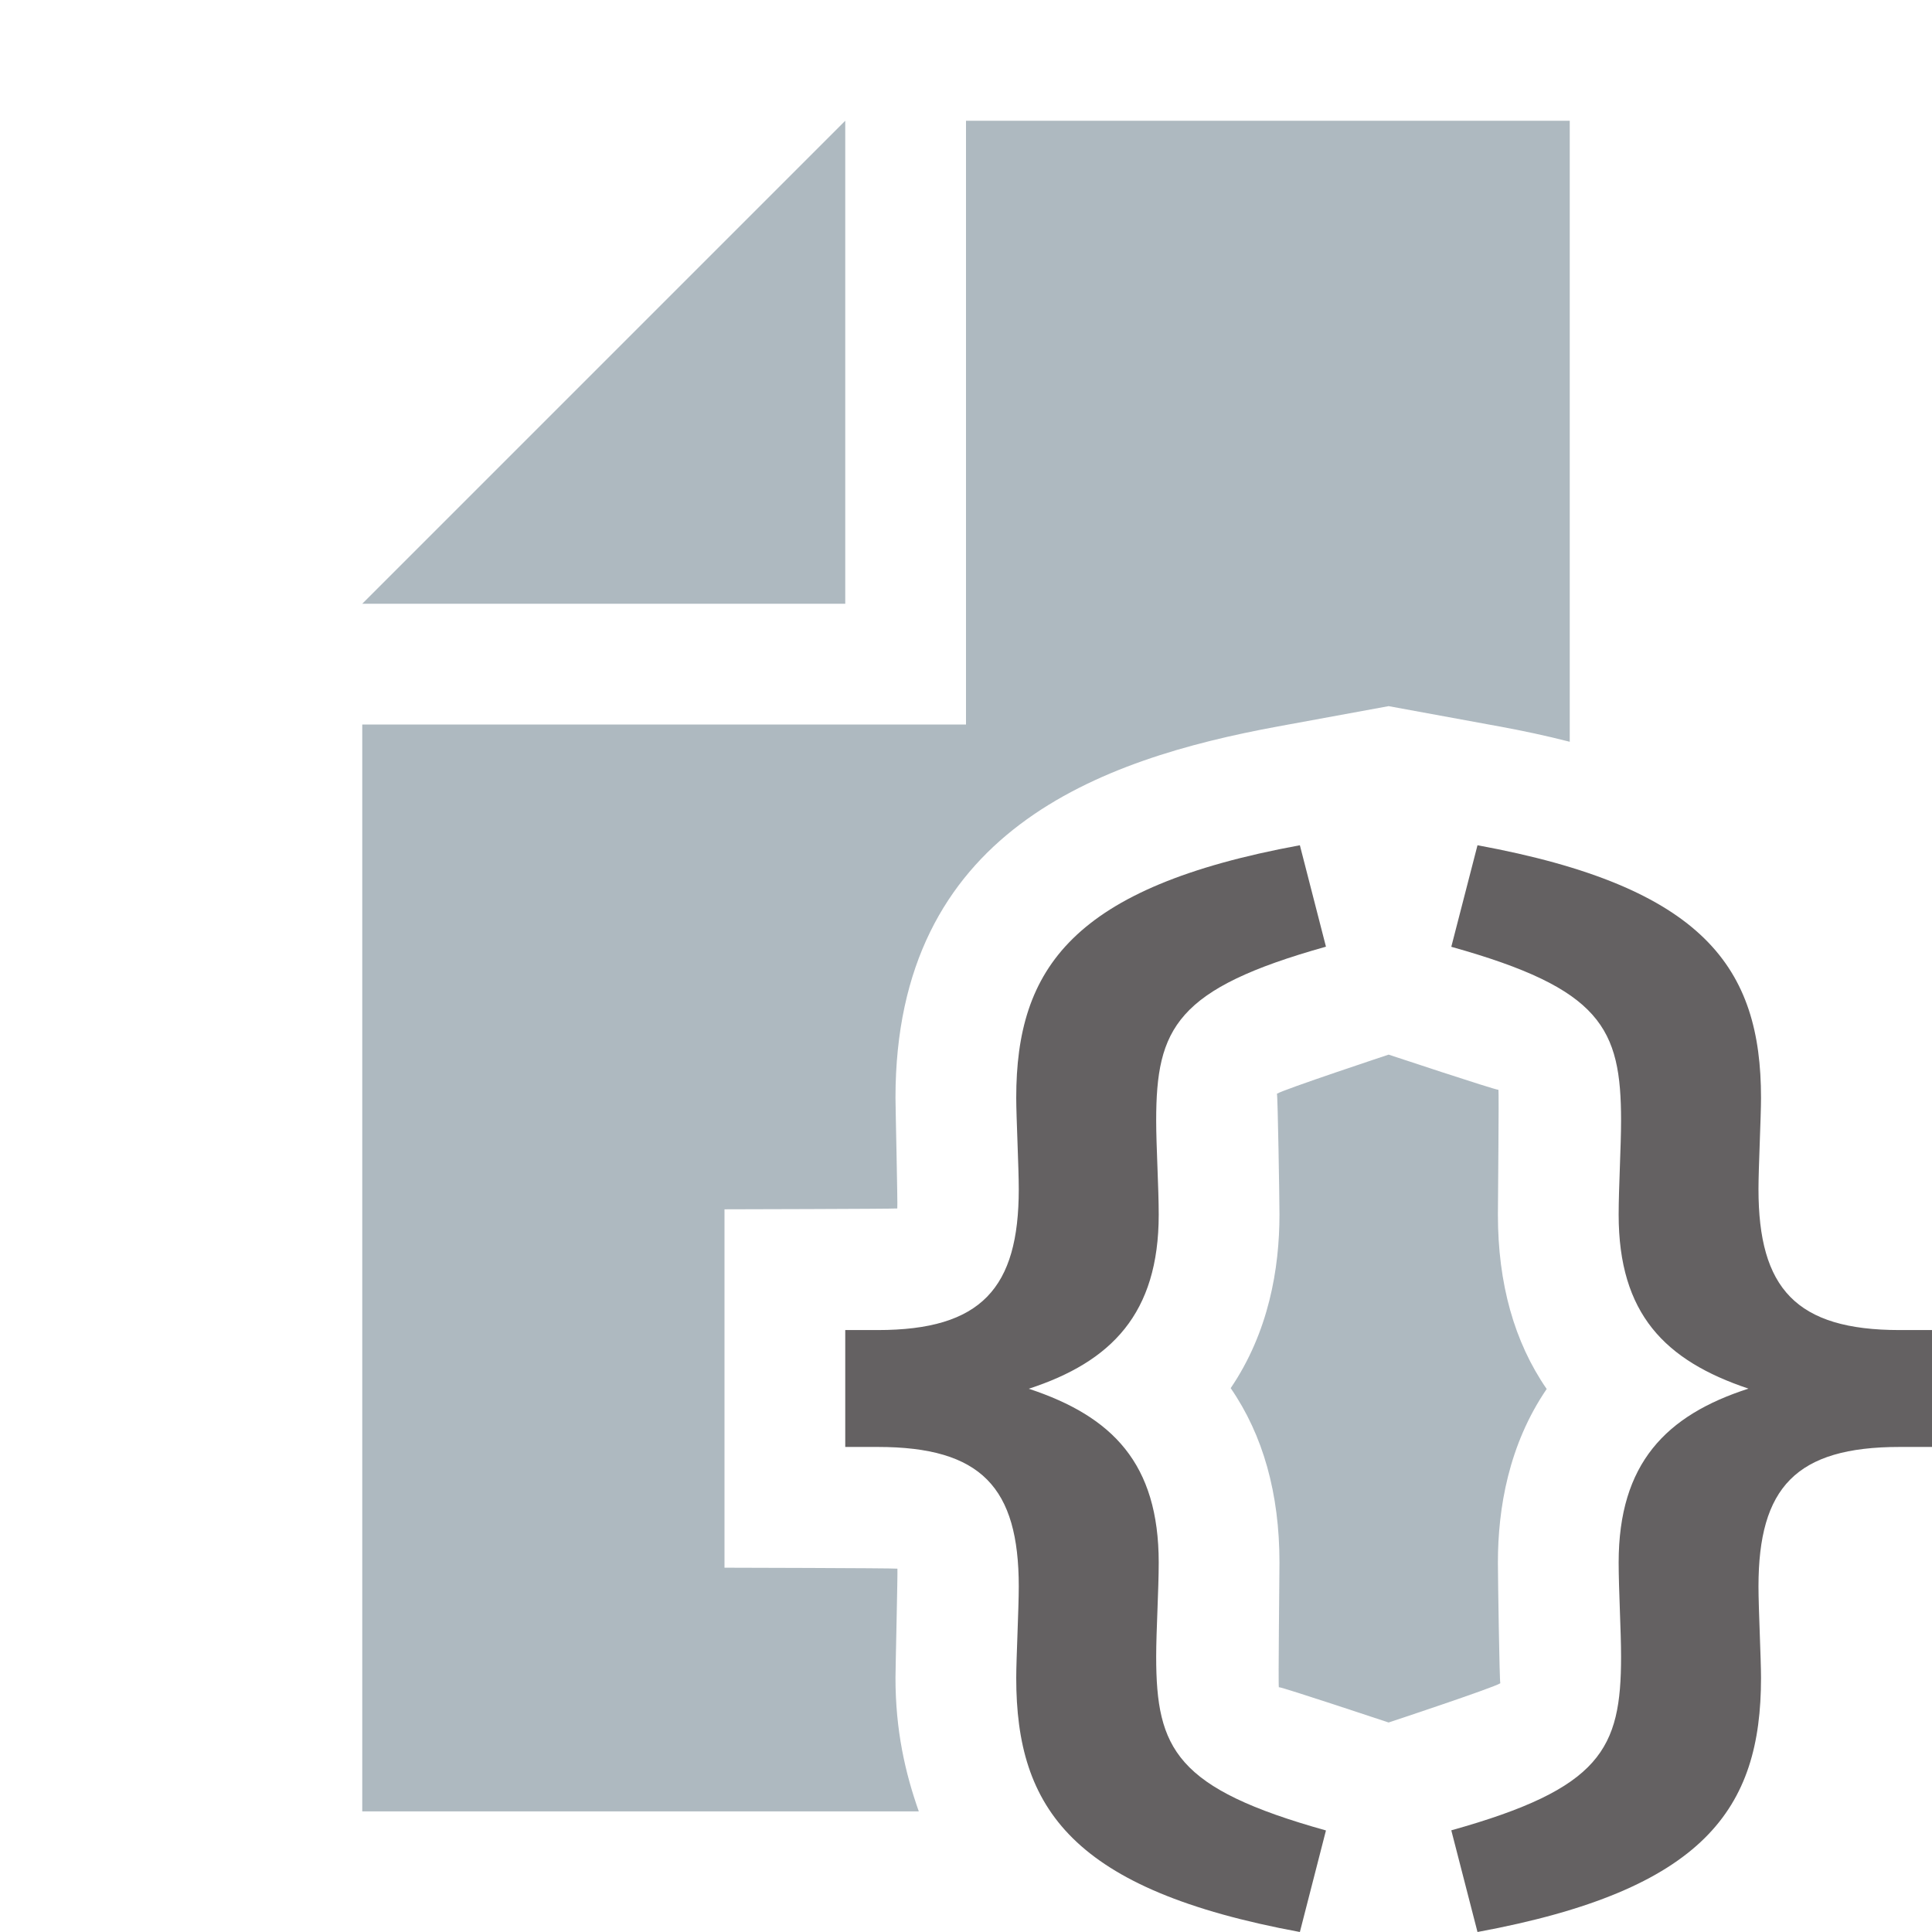
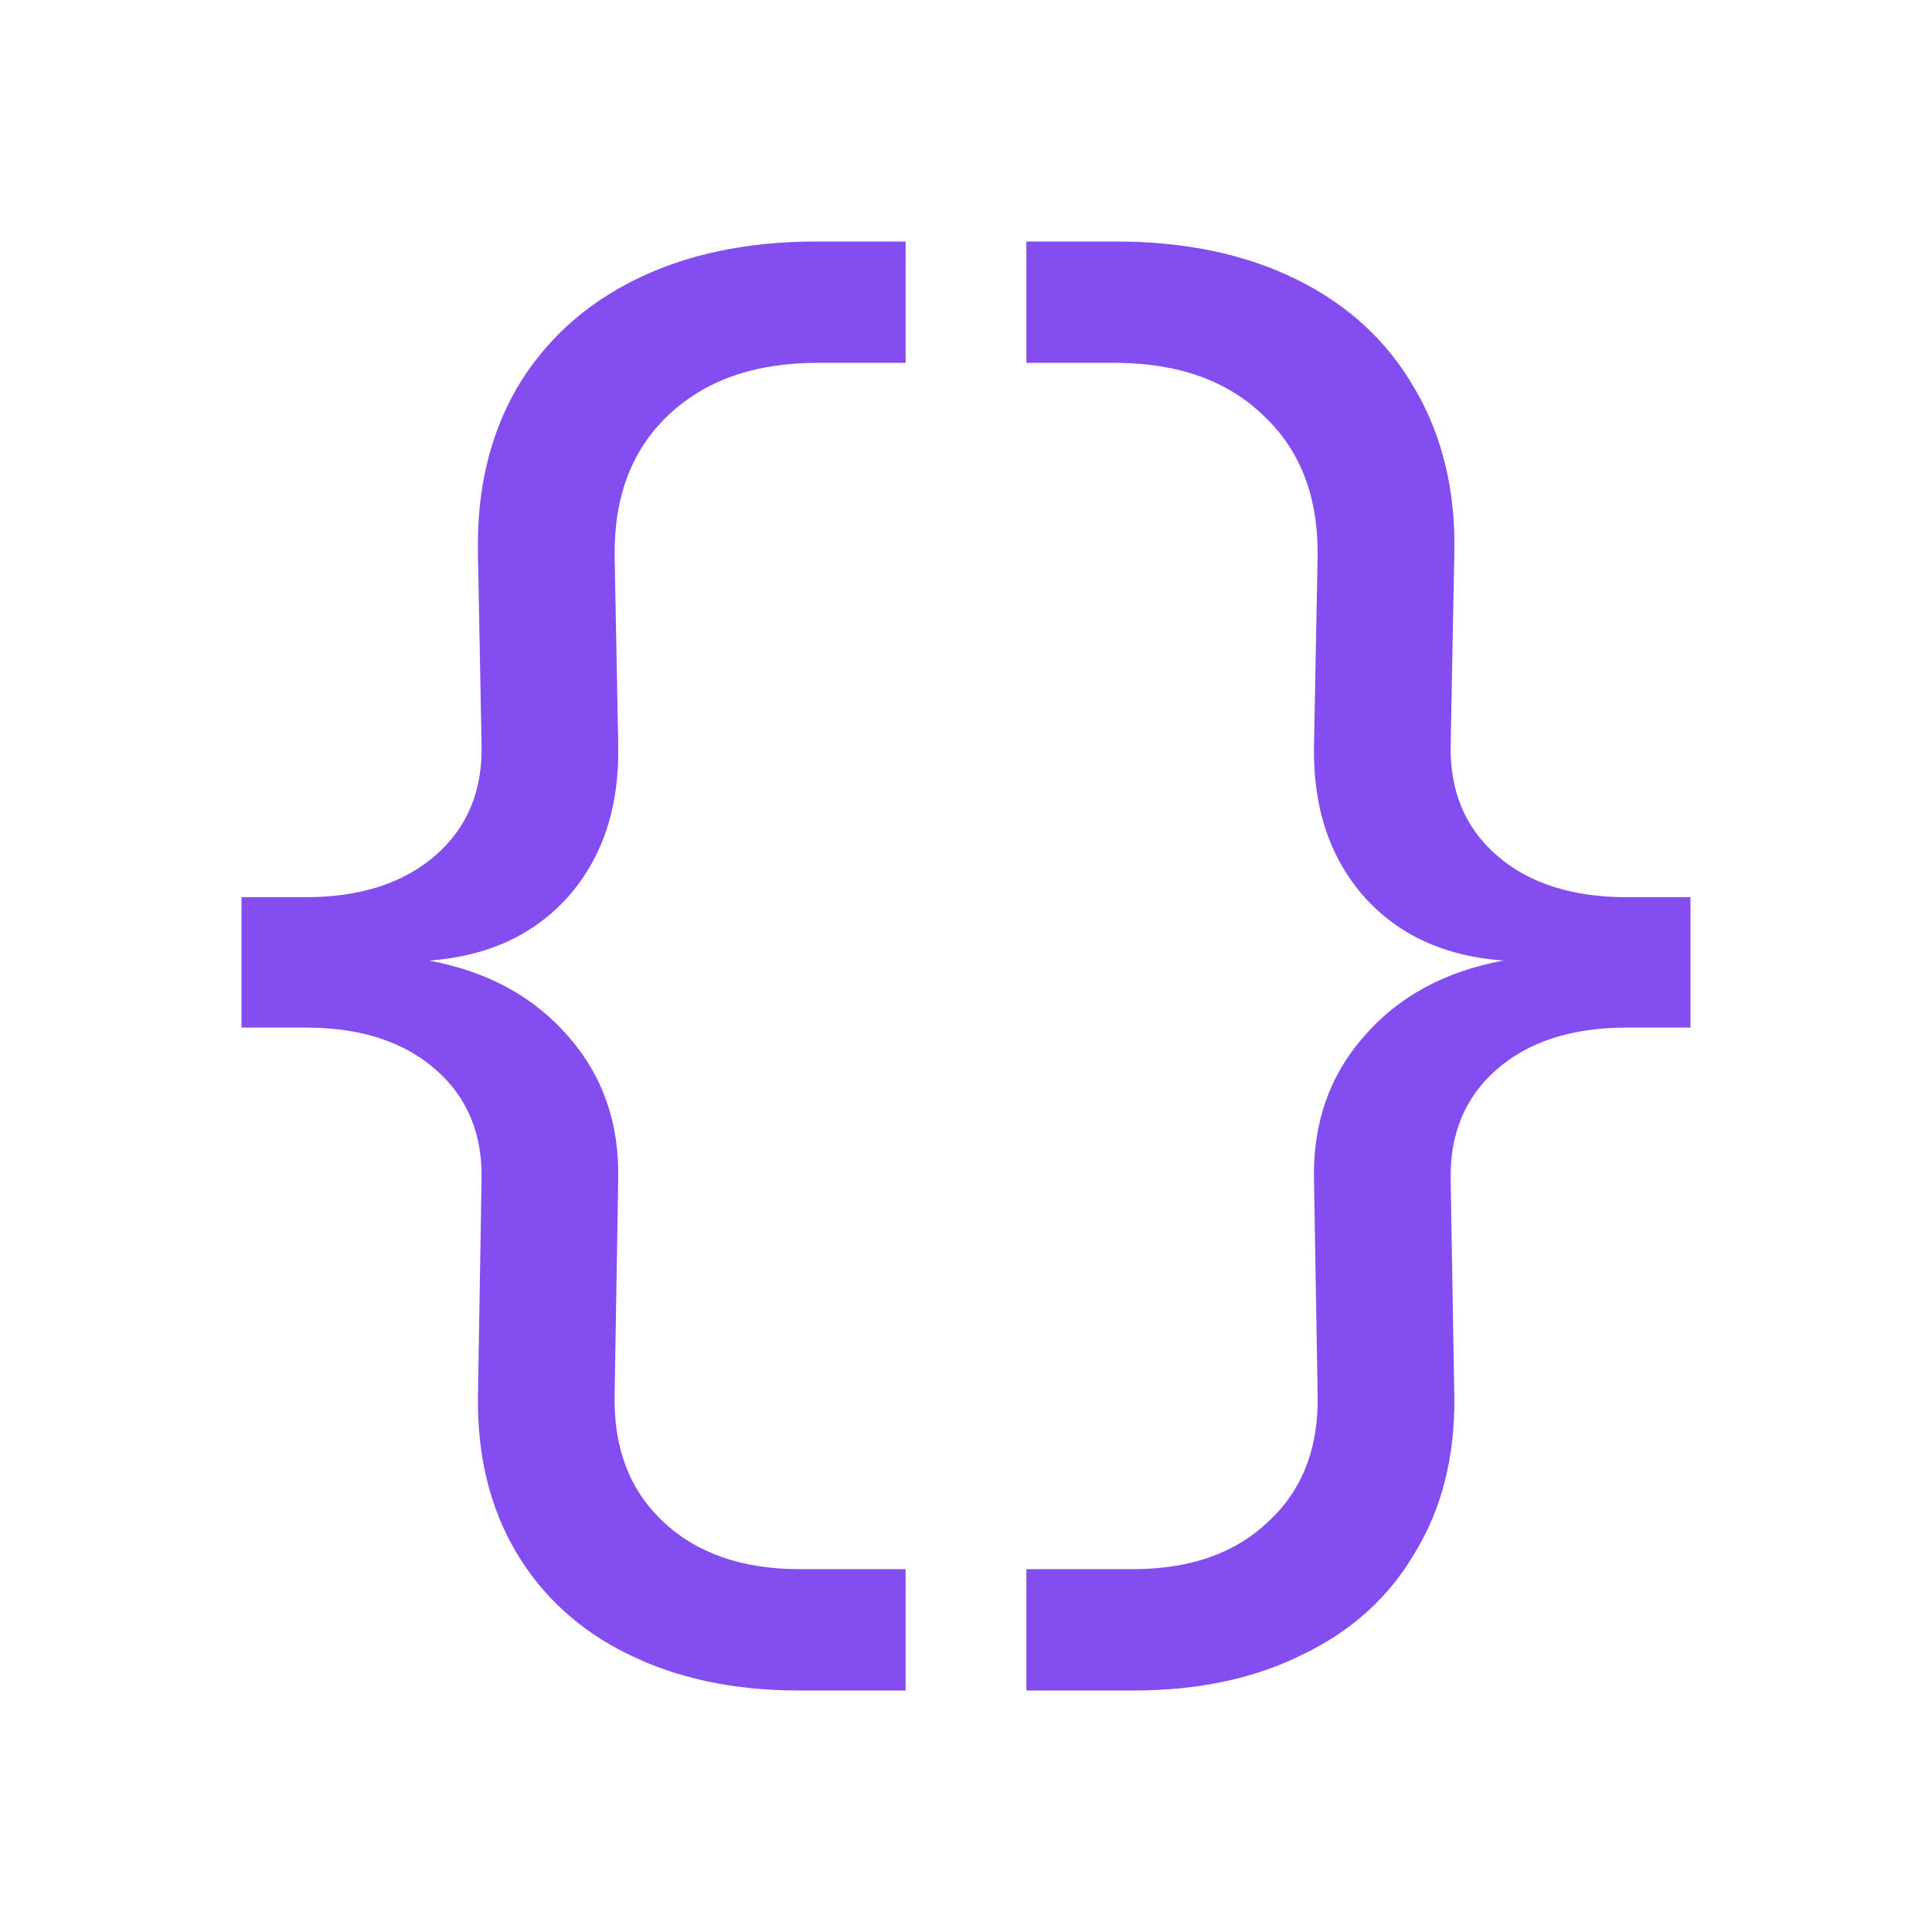
- <svg xmlns="http://www.w3.org/2000/svg" width="16" height="16" viewBox="0 0 16 16">
-   <g fill="none" fill-rule="evenodd">
-     <path fill="#231F20" fill-opacity=".7" d="M8.416 13.896C8.416 13.739 8.437 13.319 8.437 13.139 8.437 12.319 8.127 11.983 7.269 11.983L7 11.983 7 11.015 7.269 11.015C8.127 11.015 8.437 10.668 8.437 9.848 8.437 9.669 8.416 9.251 8.416 9.091 8.416 8.02 8.882 7.346 10.765 7L10.981 7.84C9.74 8.188 9.575 8.514 9.575 9.281 9.575 9.492 9.596 9.838 9.596 10.059 9.596 10.88 9.203 11.278 8.52 11.501 9.213 11.73 9.596 12.12 9.596 12.941 9.596 13.162 9.575 13.508 9.575 13.719 9.575 14.486 9.74 14.812 10.981 15.159L10.765 16C8.882 15.652 8.416 14.979 8.416 13.896M12.019 15.158C13.26 14.811 13.425 14.485 13.425 13.719 13.425 13.508 13.405 13.161 13.405 12.94 13.405 12.12 13.797 11.72 14.48 11.5 13.788 11.268 13.405 10.88 13.405 10.059 13.405 9.839 13.425 9.492 13.425 9.281 13.425 8.513 13.26 8.188 12.019 7.841L12.236 7C14.119 7.346 14.584 8.019 14.584 9.092 14.584 9.25 14.563 9.67 14.563 9.848 14.563 10.669 14.873 11.015 15.732 11.015L16 11.015 16 11.983 15.732 11.983C14.873 11.983 14.563 12.319 14.563 13.139 14.563 13.318 14.584 13.739 14.584 13.896 14.584 14.979 14.119 15.652 12.236 16L12.019 15.158z" />
-     <polygon fill="#9AA7B0" fill-opacity=".8" points="7 1 3 5 7 5" />
-     <path fill="#9AA7B0" fill-opacity=".8" d="M10.596,12.94 C10.596,13.062 10.585,13.95 10.591,13.975 C10.591,13.974 10.593,13.973 10.593,13.973 C10.623,13.973 11.5,14.265 11.5,14.265 C11.5,14.265 12.372,13.976 12.425,13.94 C12.418,13.927 12.405,13.062 12.405,12.94 C12.405,12.491 12.494,11.965 12.809,11.503 C12.54,11.113 12.405,10.63 12.405,10.059 C12.405,9.937 12.415,9.049 12.409,9.024 C12.409,9.025 12.408,9.025 12.408,9.025 C12.377,9.025 11.5,8.734 11.5,8.734 C11.5,8.734 10.628,9.023 10.575,9.058 C10.582,9.072 10.596,9.937 10.596,10.059 C10.596,10.508 10.506,11.033 10.192,11.496 C10.46,11.885 10.596,12.368 10.596,12.94" />
-     <path fill="#9AA7B0" fill-opacity=".8" d="M7.416,13.896 C7.416,13.812 7.435,13.028 7.432,12.991 C7.392,12.986 6,12.983 6,12.983 L6,10.015 C6,10.015 7.391,10.012 7.431,10.008 C7.435,9.969 7.416,9.177 7.416,9.091 C7.416,6.883 9.108,6.288 10.584,6.016 L11.5,5.848 L12.416,6.016 C12.608,6.051 12.805,6.093 13,6.143 L13,1 L8,1 L8,6 L3,6 L3,15.001 L7.609,15.001 C7.496,14.681 7.416,14.329 7.416,13.896" />
-   </g>
+ <svg xmlns="http://www.w3.org/2000/svg" width="16" height="16" viewBox="0 0 16 16" fill="none">
+   <path d="M3.988 9.778C3.998 9.393 3.87 9.085 3.605 8.855C3.34 8.625 2.983 8.51 2.533 8.51H2V7.43H2.533C2.983 7.43 3.34 7.315 3.605 7.085C3.87 6.855 3.998 6.548 3.988 6.163L3.958 4.58C3.948 4.06 4.055 3.605 4.28 3.215C4.51 2.825 4.838 2.525 5.263 2.315C5.688 2.105 6.188 2 6.763 2H7.5V3.005H6.77C6.25 3.005 5.838 3.15 5.533 3.44C5.233 3.725 5.085 4.112 5.09 4.603L5.12 6.17C5.13 6.68 4.993 7.098 4.708 7.423C4.423 7.743 4.038 7.92 3.553 7.955C4.038 8.045 4.423 8.255 4.708 8.585C4.993 8.91 5.13 9.305 5.12 9.77L5.09 11.547C5.08 11.988 5.213 12.338 5.488 12.598C5.768 12.863 6.145 12.995 6.62 12.995H7.5V14H6.613C6.078 14 5.608 13.9 5.203 13.7C4.803 13.505 4.493 13.223 4.273 12.852C4.058 12.488 3.953 12.06 3.958 11.57L3.988 9.778Z" fill="#834DF0" />
+   <path d="M12.014 9.778C12.005 9.393 12.132 9.085 12.397 8.855C12.662 8.625 13.02 8.51 13.47 8.51H14V7.43H13.47C13.02 7.43 12.662 7.315 12.397 7.085C12.132 6.855 12.005 6.548 12.014 6.163L12.044 4.58C12.055 4.06 11.944 3.605 11.714 3.215C11.489 2.825 11.165 2.525 10.739 2.315C10.315 2.105 9.815 2 9.24 2H8.5V3.005H9.232C9.752 3.005 10.162 3.15 10.462 3.44C10.767 3.725 10.917 4.112 10.912 4.603L10.882 6.17C10.872 6.68 11.009 7.098 11.294 7.423C11.579 7.743 11.964 7.92 12.45 7.955C11.964 8.045 11.579 8.255 11.294 8.585C11.009 8.91 10.872 9.305 10.882 9.77L10.912 11.547C10.922 11.988 10.787 12.338 10.507 12.598C10.232 12.863 9.857 12.995 9.382 12.995H8.5V14H9.39C9.925 14 10.392 13.9 10.792 13.7C11.197 13.505 11.507 13.223 11.722 12.852C11.942 12.488 12.05 12.06 12.044 11.57L12.014 9.778Z" fill="#834DF0" />
</svg>
